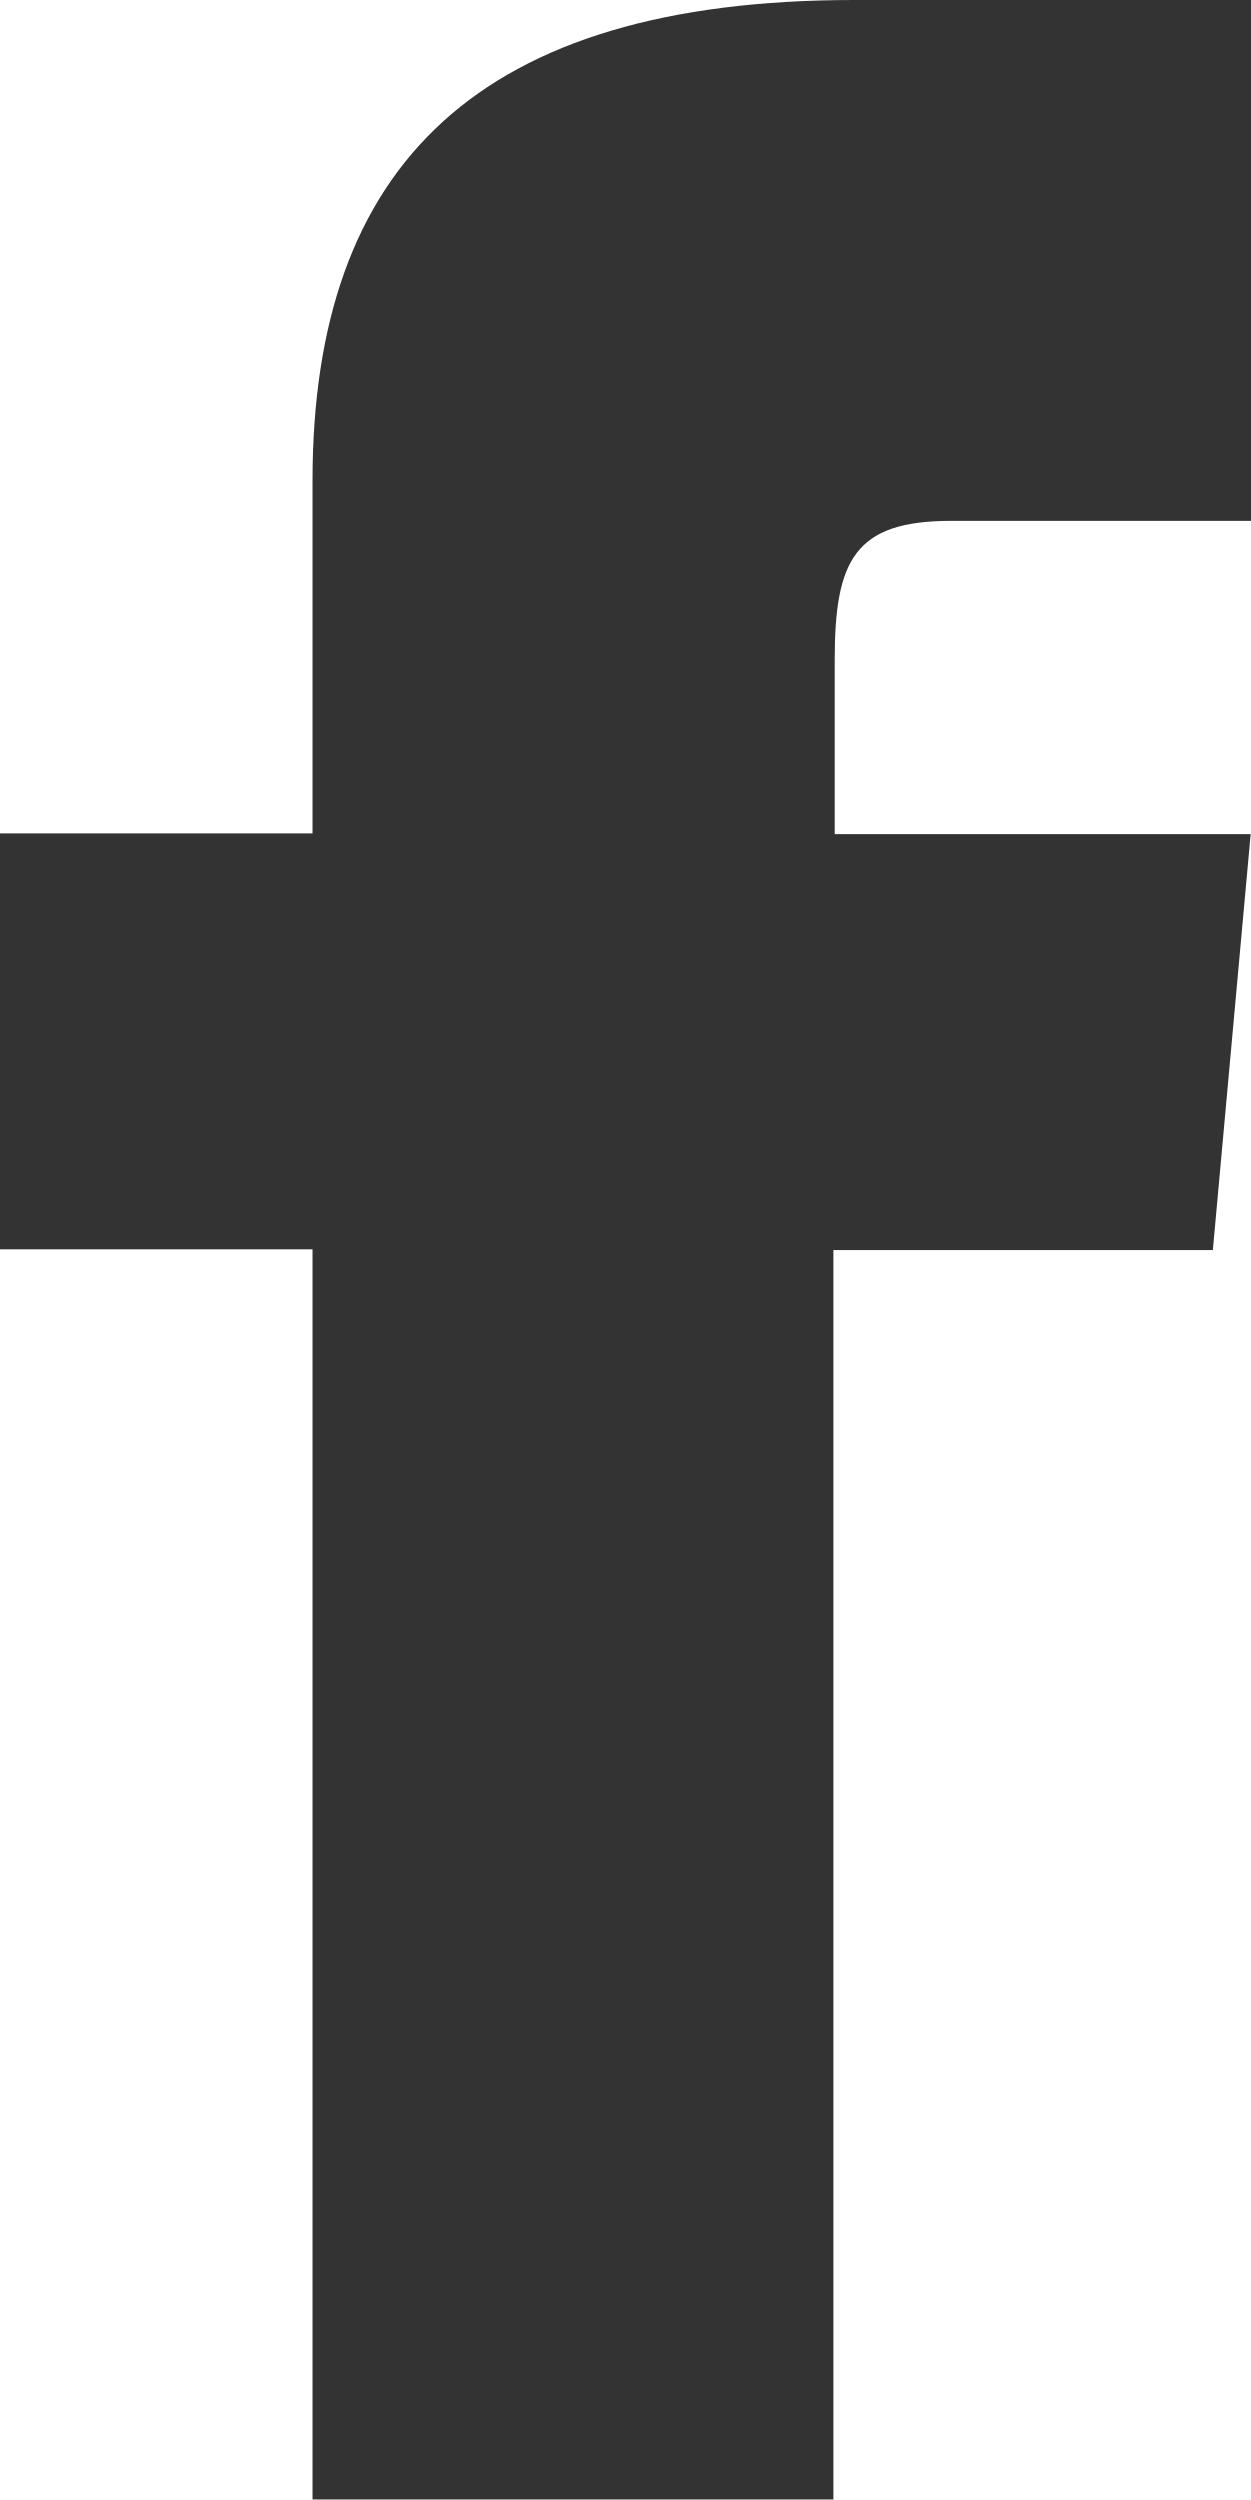
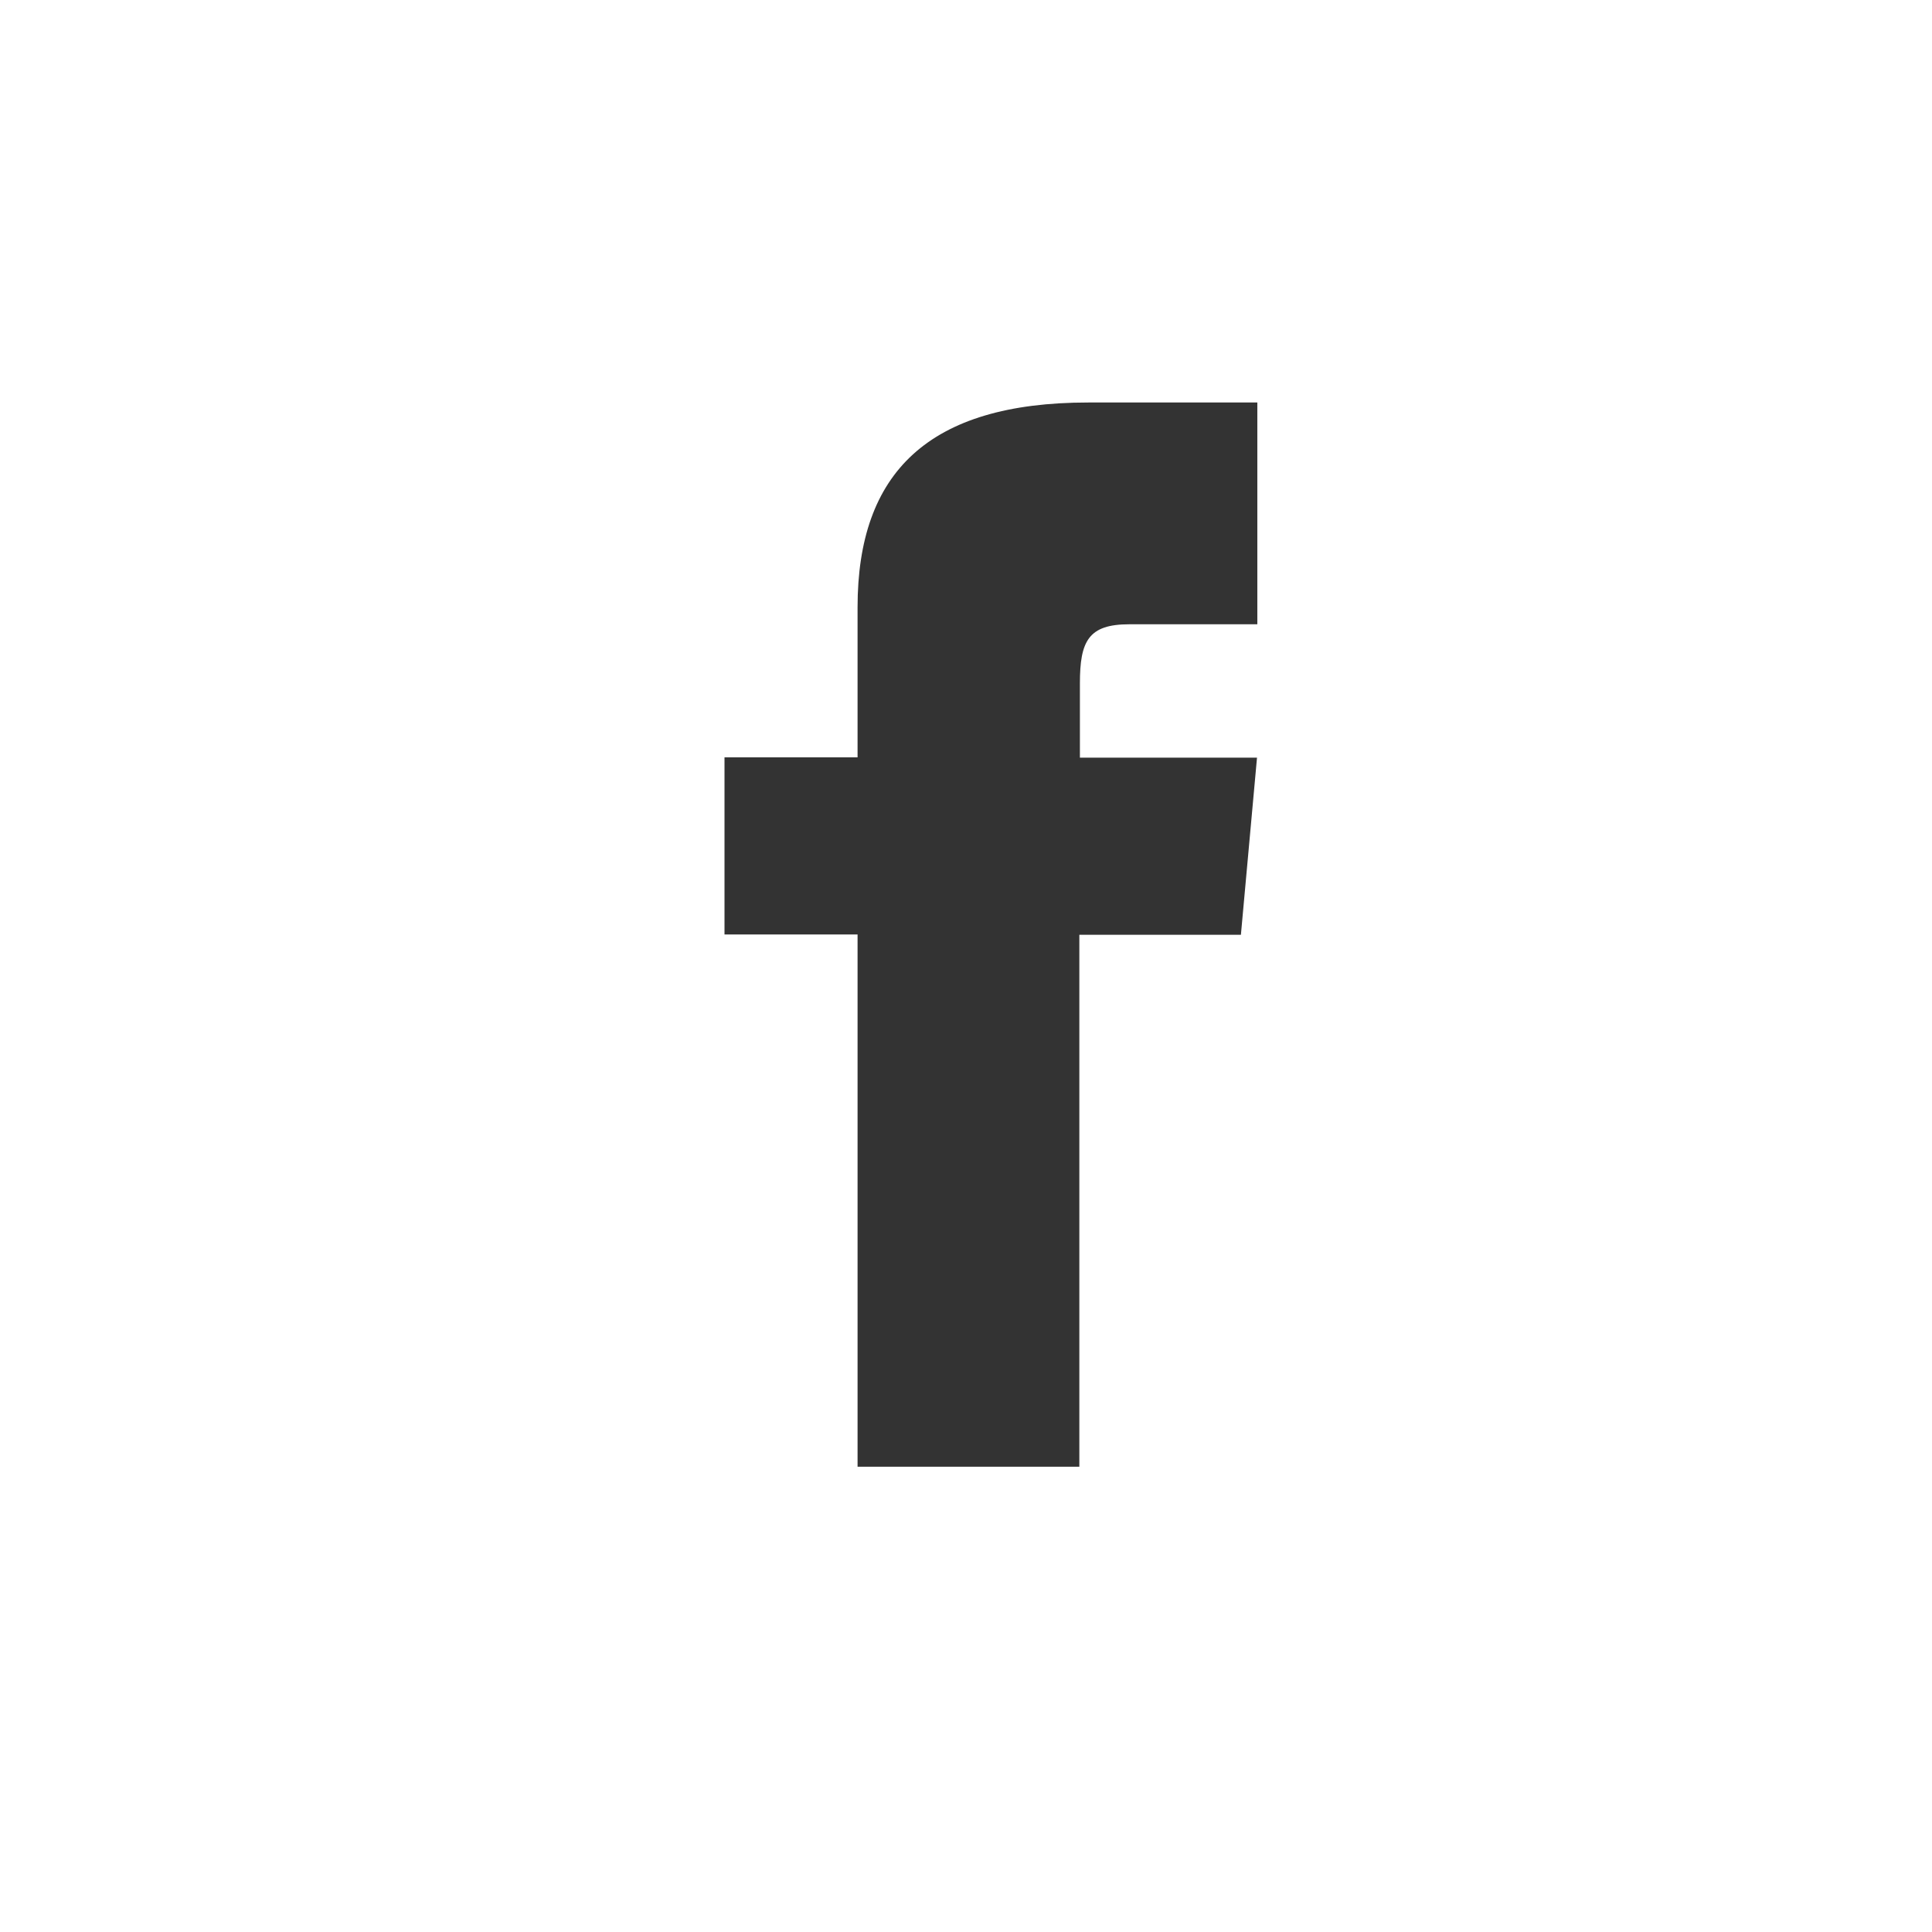
- <svg xmlns="http://www.w3.org/2000/svg" width="6.612" height="13.223">
-   <path d="M1.653 4.408H0v2.2h1.653v6.612h2.755V6.612h2.007l.2-2.2h-2.2v-.923c0-.526.106-.734.614-.734h1.59V0h-2.1C2.532 0 1.653.872 1.653 2.543Z" fill="#333" />
+ <svg xmlns="http://www.w3.org/2000/svg" width="24" height="24">
+   <path d="M10.653 9.408H9v2.2h1.653v6.612h2.755v-6.608h2.007l.2-2.2h-2.2v-.923c0-.526.106-.734.614-.734h1.59V5h-2.1c-1.987 0-2.866.872-2.866 2.543Z" fill="#333" />
</svg>
